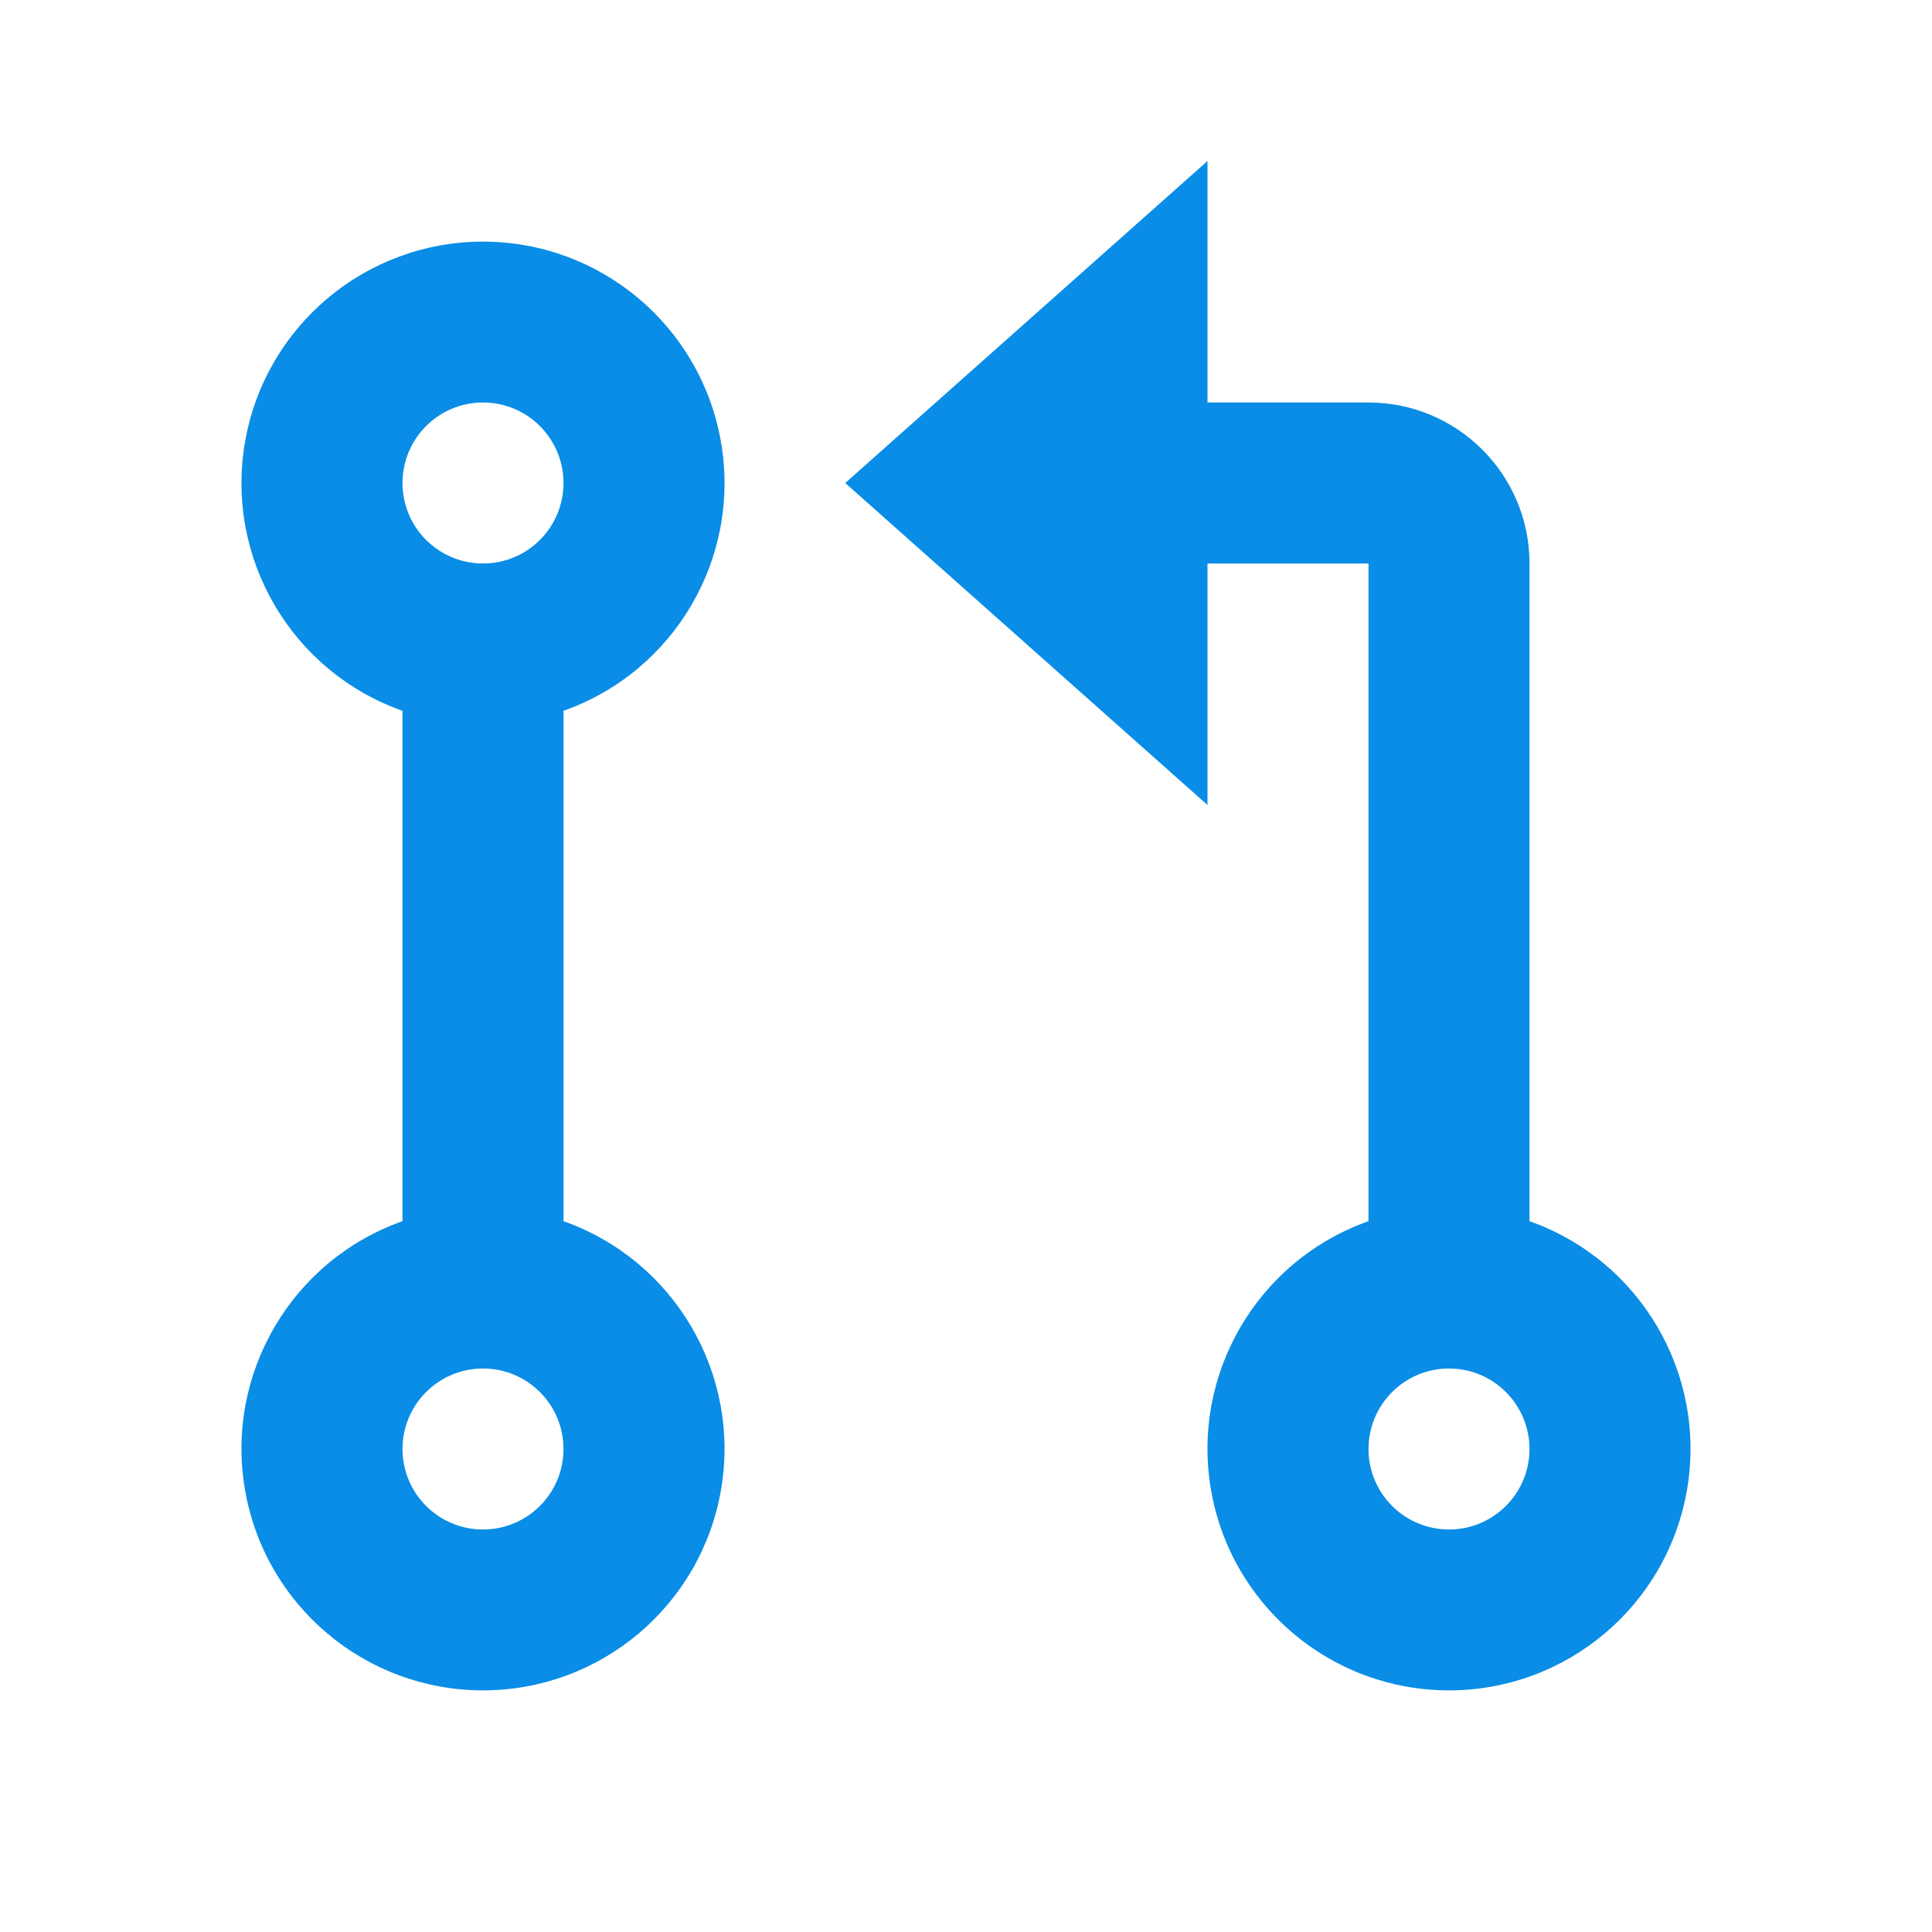
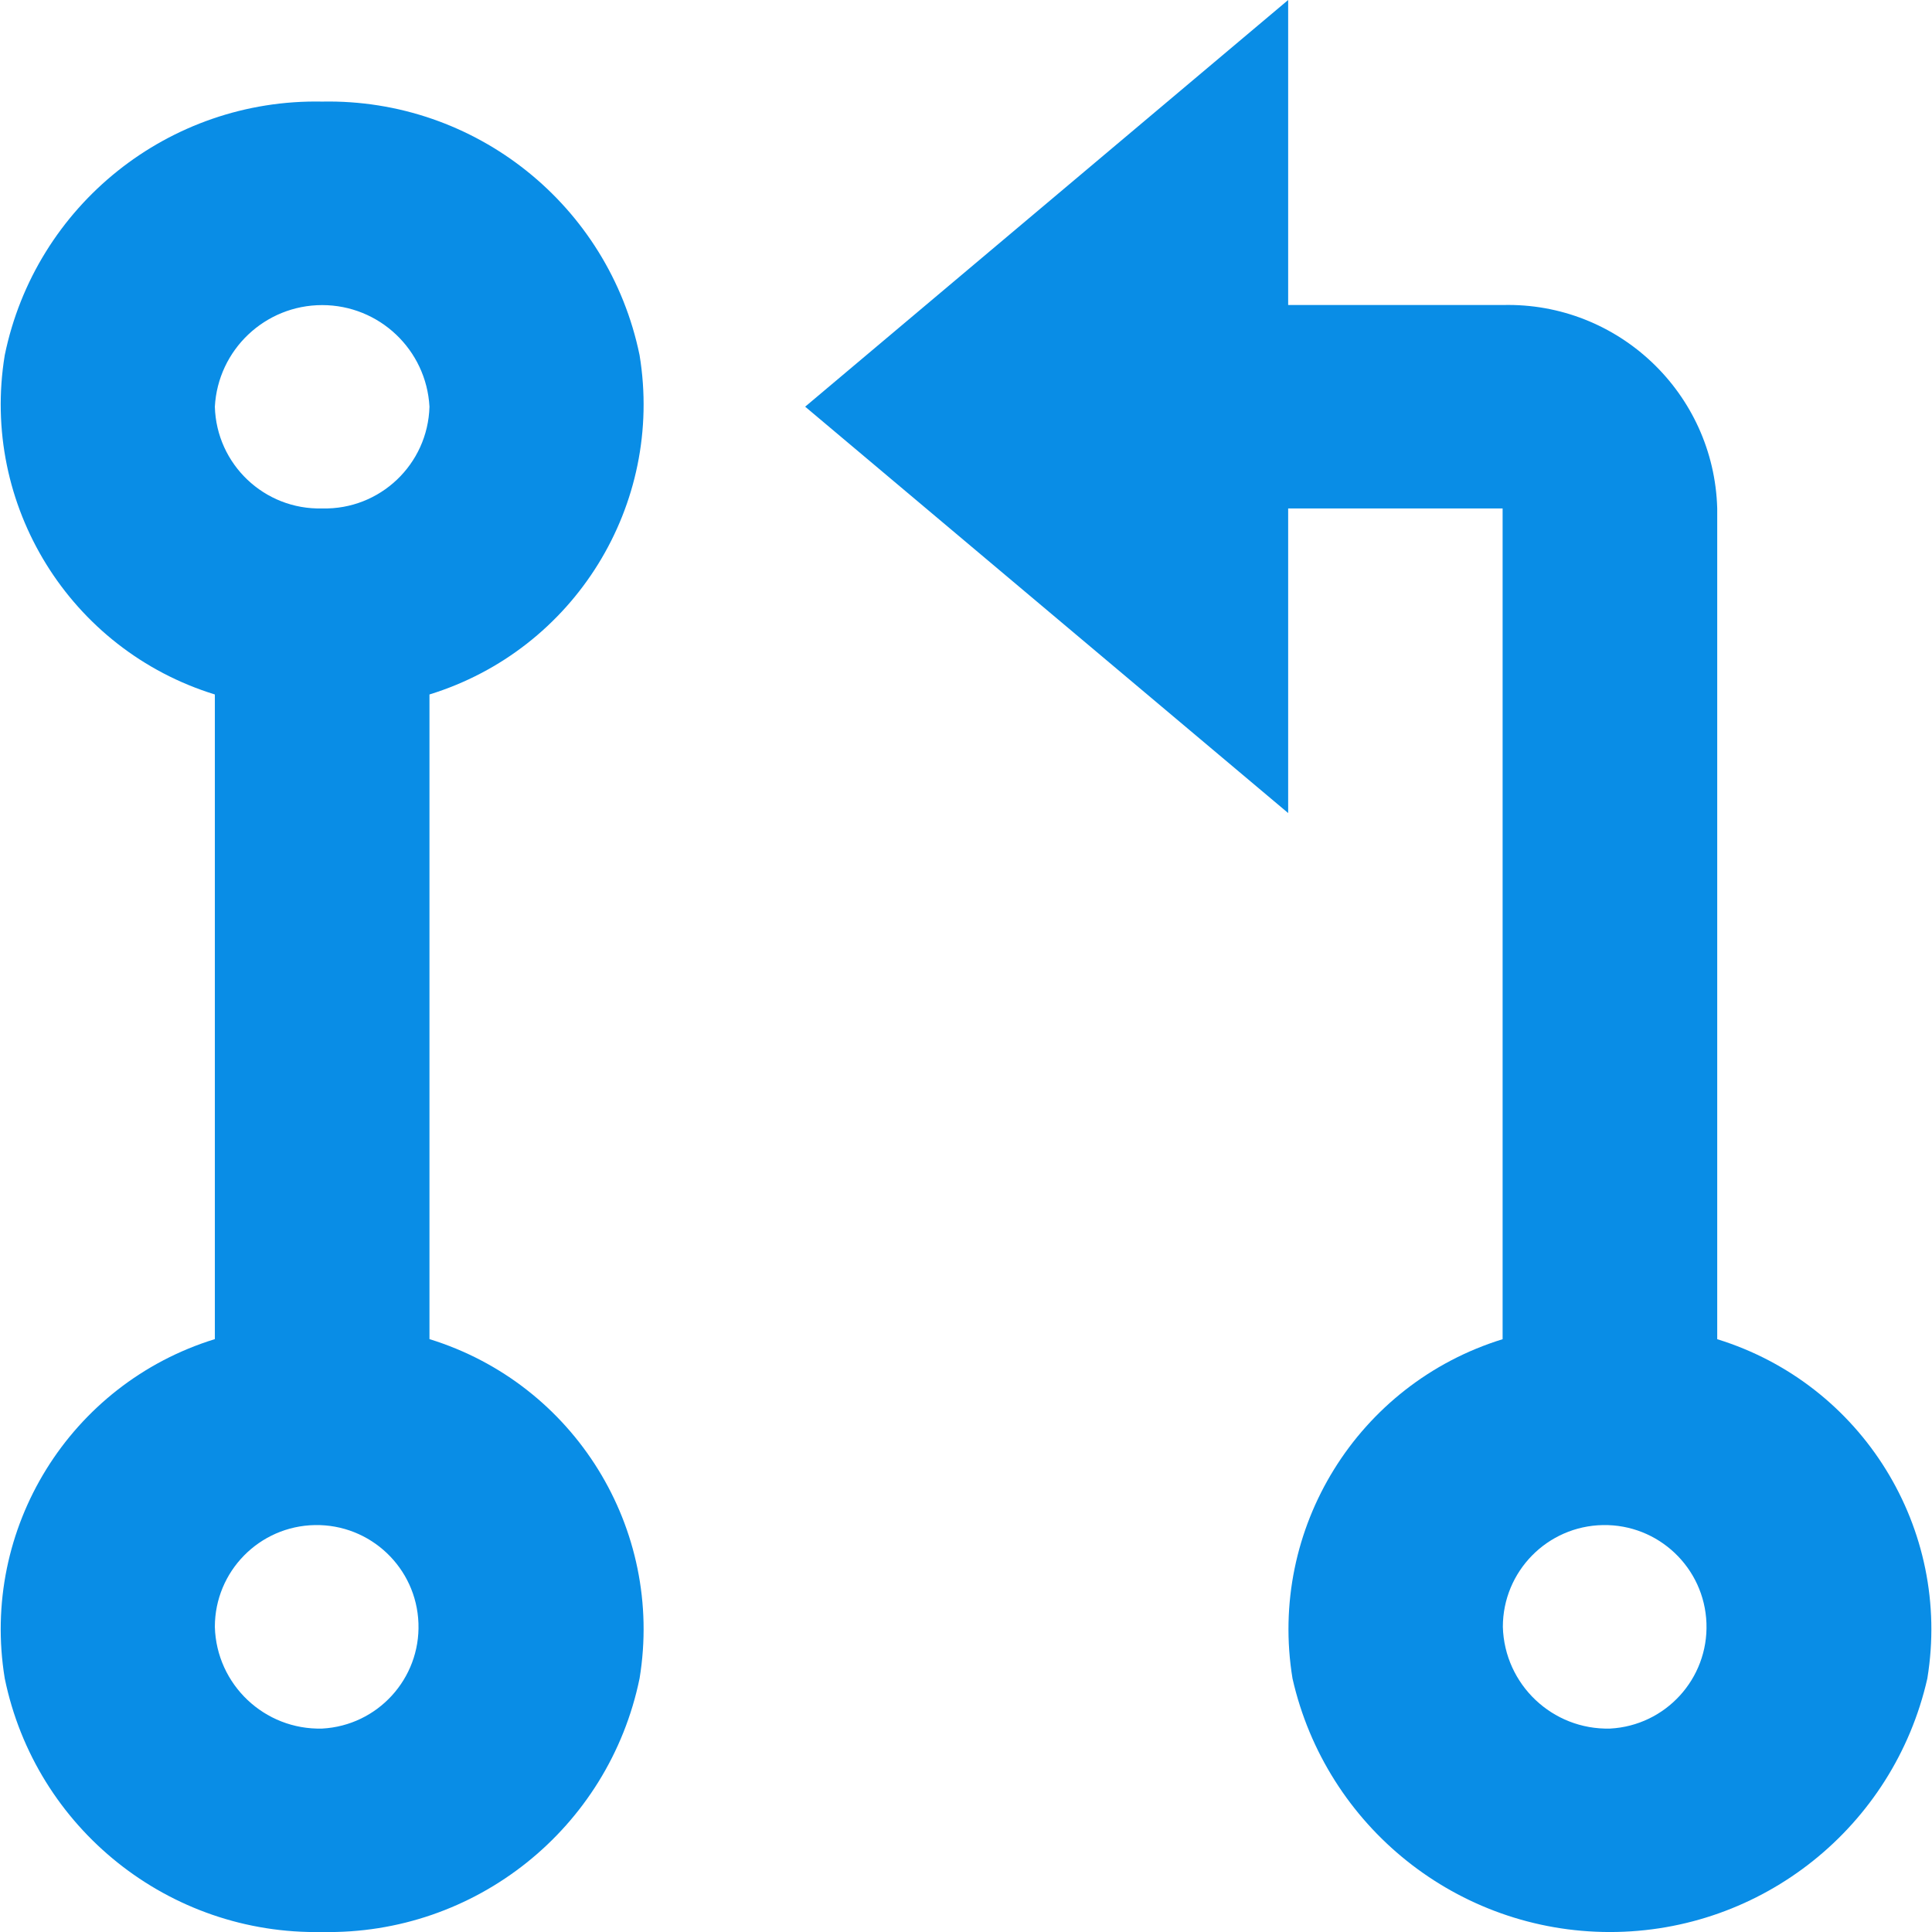
- <svg xmlns="http://www.w3.org/2000/svg" id="project-repo" width="24" height="24" viewBox="0 0 24 24">
-   <path id="Path_842" data-name="Path 842" d="M0,0H24V24H0Z" fill="none" />
-   <path id="Path_843" data-name="Path 843" d="M15,5h2a2,2,0,0,1,2,2v8.17a3,3,0,1,1-2,0V7H15v3L10.5,6,15,2ZM5,8.83a3,3,0,1,1,2,0v6.34a3,3,0,1,1-2,0ZM6,7A1,1,0,1,0,5,6,1,1,0,0,0,6,7ZM6,19a1,1,0,1,0-1-1A1,1,0,0,0,6,19Zm12,0a1,1,0,1,0-1-1A1,1,0,0,0,18,19Z" fill="#098de6" />
+ <svg xmlns="http://www.w3.org/2000/svg" width="24" height="24" viewBox="0 0 24 24">
+   <defs>
+     <clipPath id="clip-Project-Repo">
+       <rect width="24" height="24" />
+     </clipPath>
+   </defs>
+   <g id="Project-Repo" clip-path="url(#clip-Project-Repo)">
+     <path id="Path_843" data-name="Path 843" d="M19,5.789h2.666A2.6,2.6,0,0,1,24.33,8.316v10.32a3.772,3.772,0,0,1,2.61,4.215,4.043,4.043,0,0,1-7.886,0,3.772,3.772,0,0,1,2.61-4.215V8.316H19V12.1L13,7.052,19,2ZM5.667,10.627a3.772,3.772,0,0,1-2.61-4.215A3.945,3.945,0,0,1,7,3.262a3.945,3.945,0,0,1,3.943,3.15,3.772,3.772,0,0,1-2.61,4.215v8.008a3.772,3.772,0,0,1,2.61,4.215A3.945,3.945,0,0,1,7,26a3.945,3.945,0,0,1-3.943-3.15,3.772,3.772,0,0,1,2.61-4.215ZM7,8.316A1.3,1.3,0,0,0,8.333,7.052a1.335,1.335,0,0,0-2.666,0A1.3,1.3,0,0,0,7,8.316ZM7,23.473A1.265,1.265,0,1,0,5.667,22.21,1.3,1.3,0,0,0,7,23.473Zm16,0a1.265,1.265,0,1,0-1.333-1.263A1.3,1.3,0,0,0,23,23.473Z" transform="translate(-2.998 -2)" fill="#098de6" />
+   </g>
</svg>
